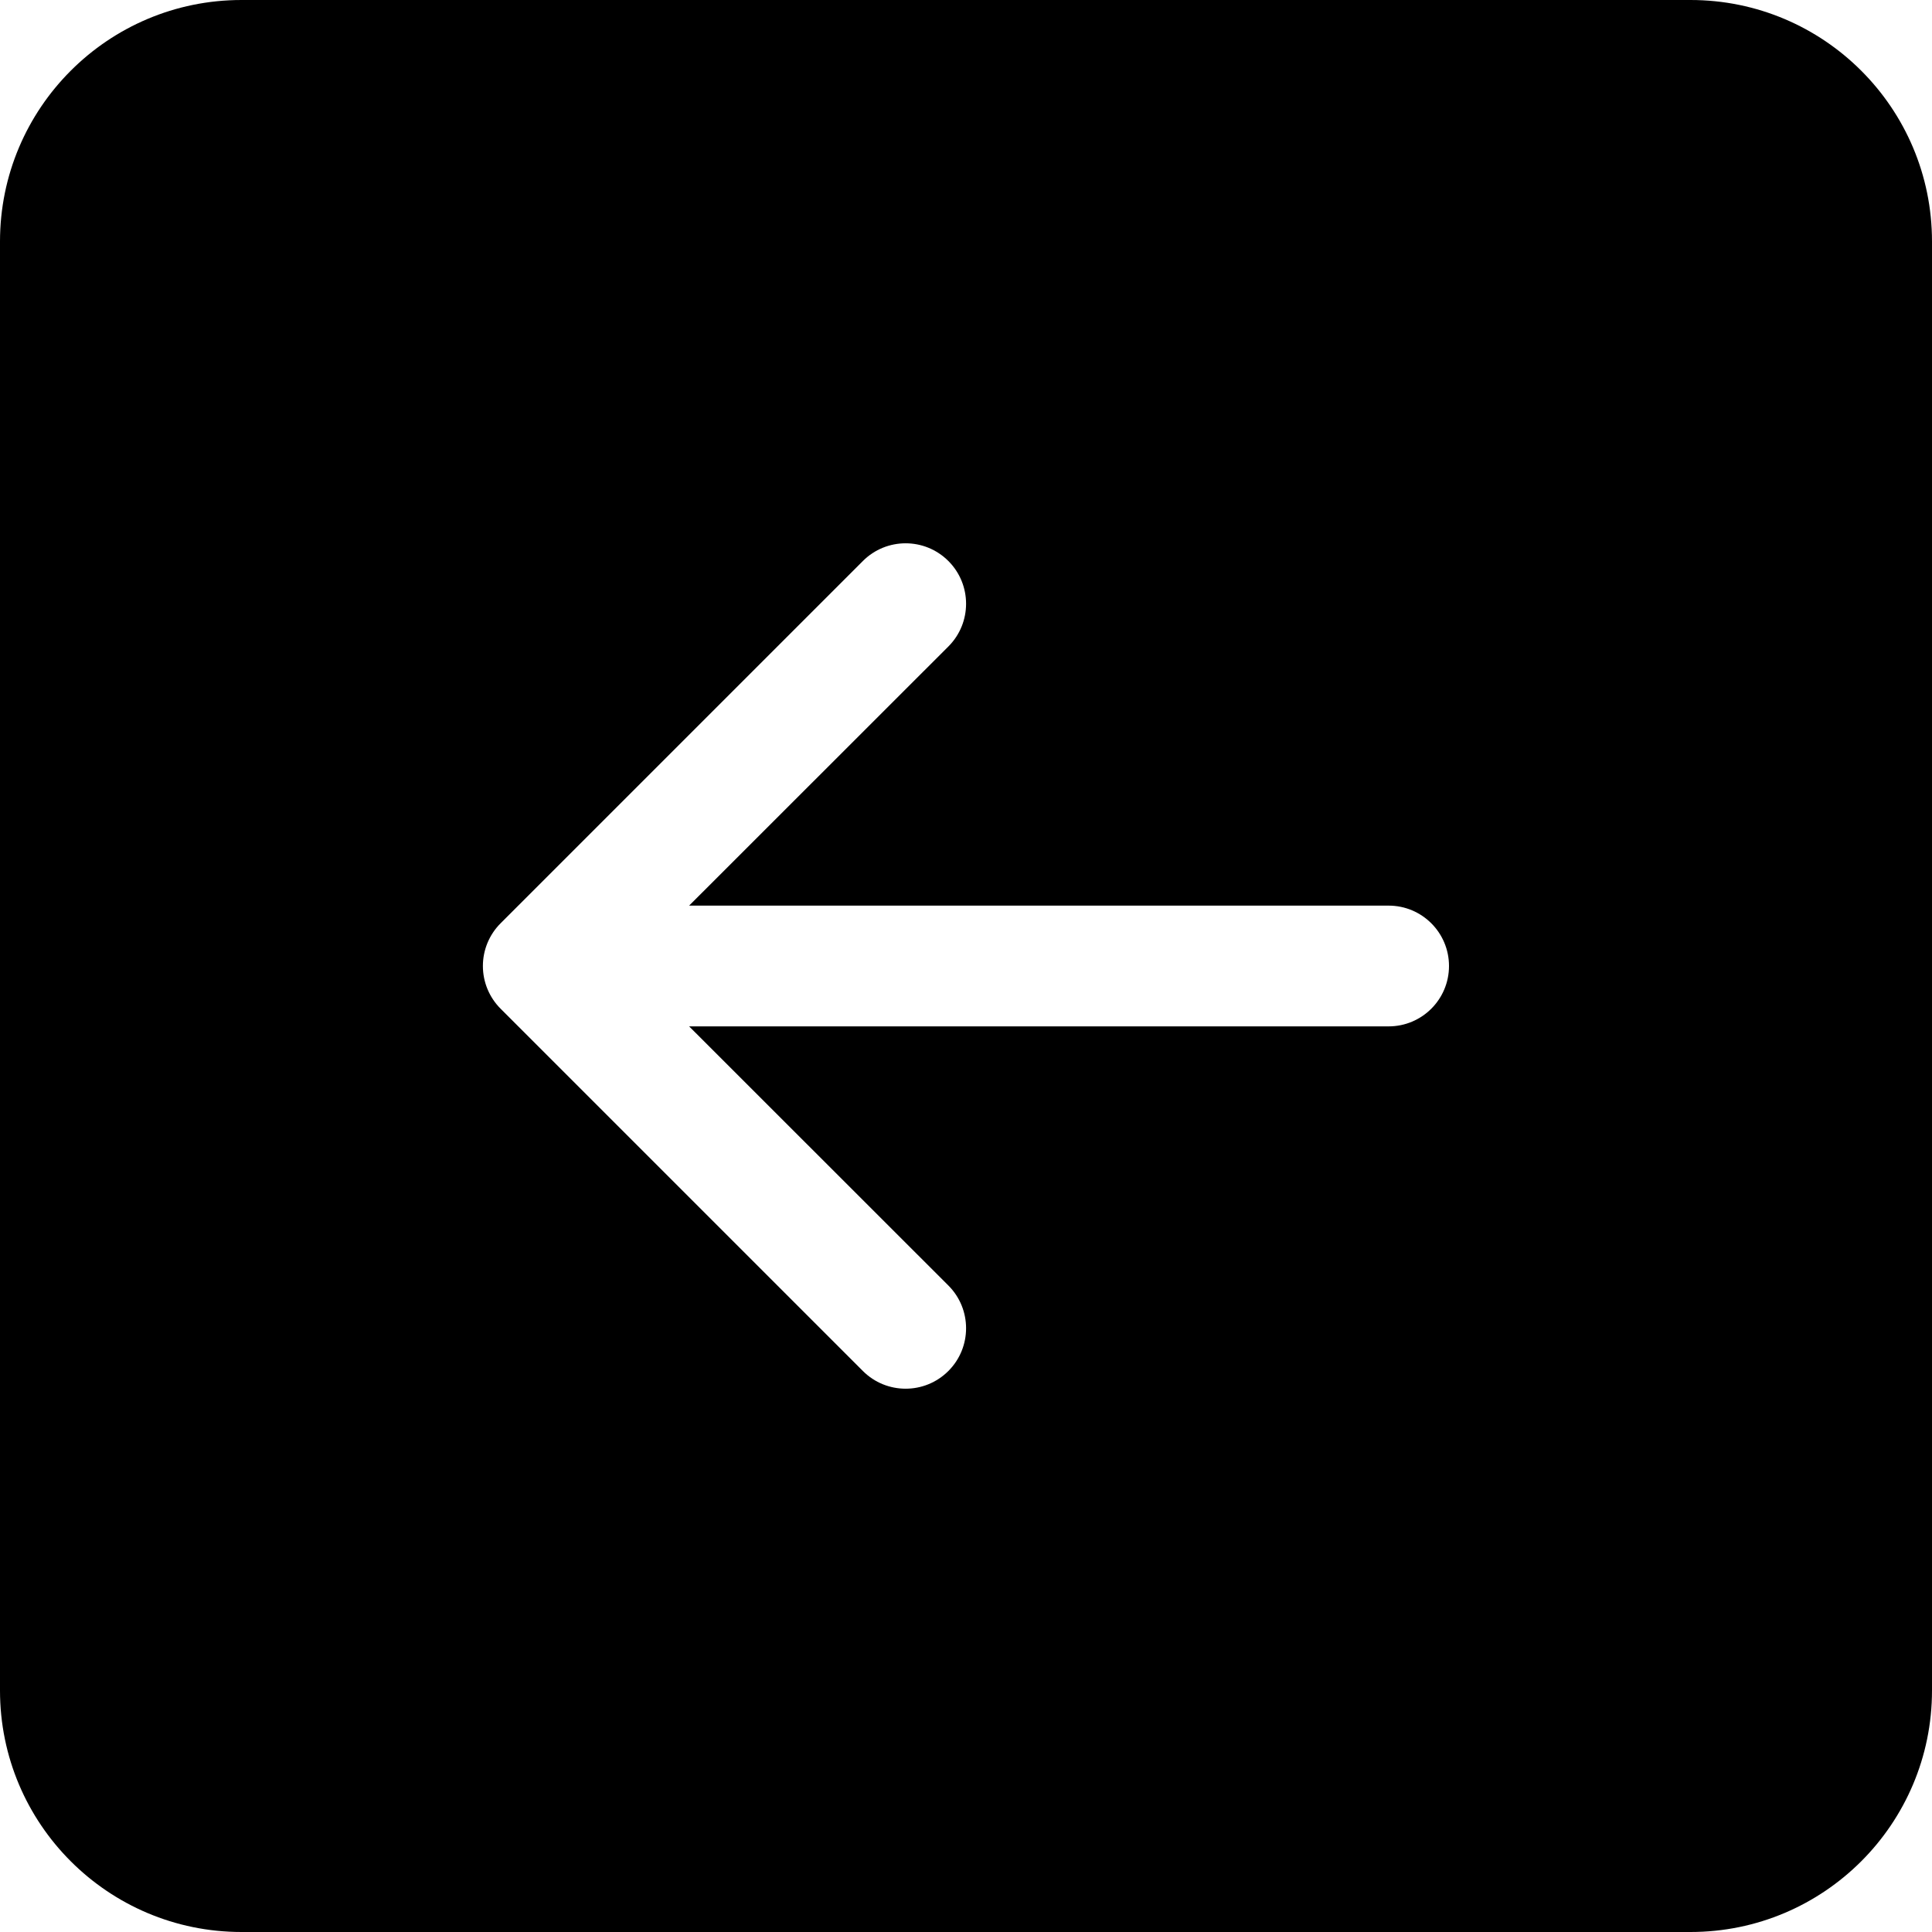
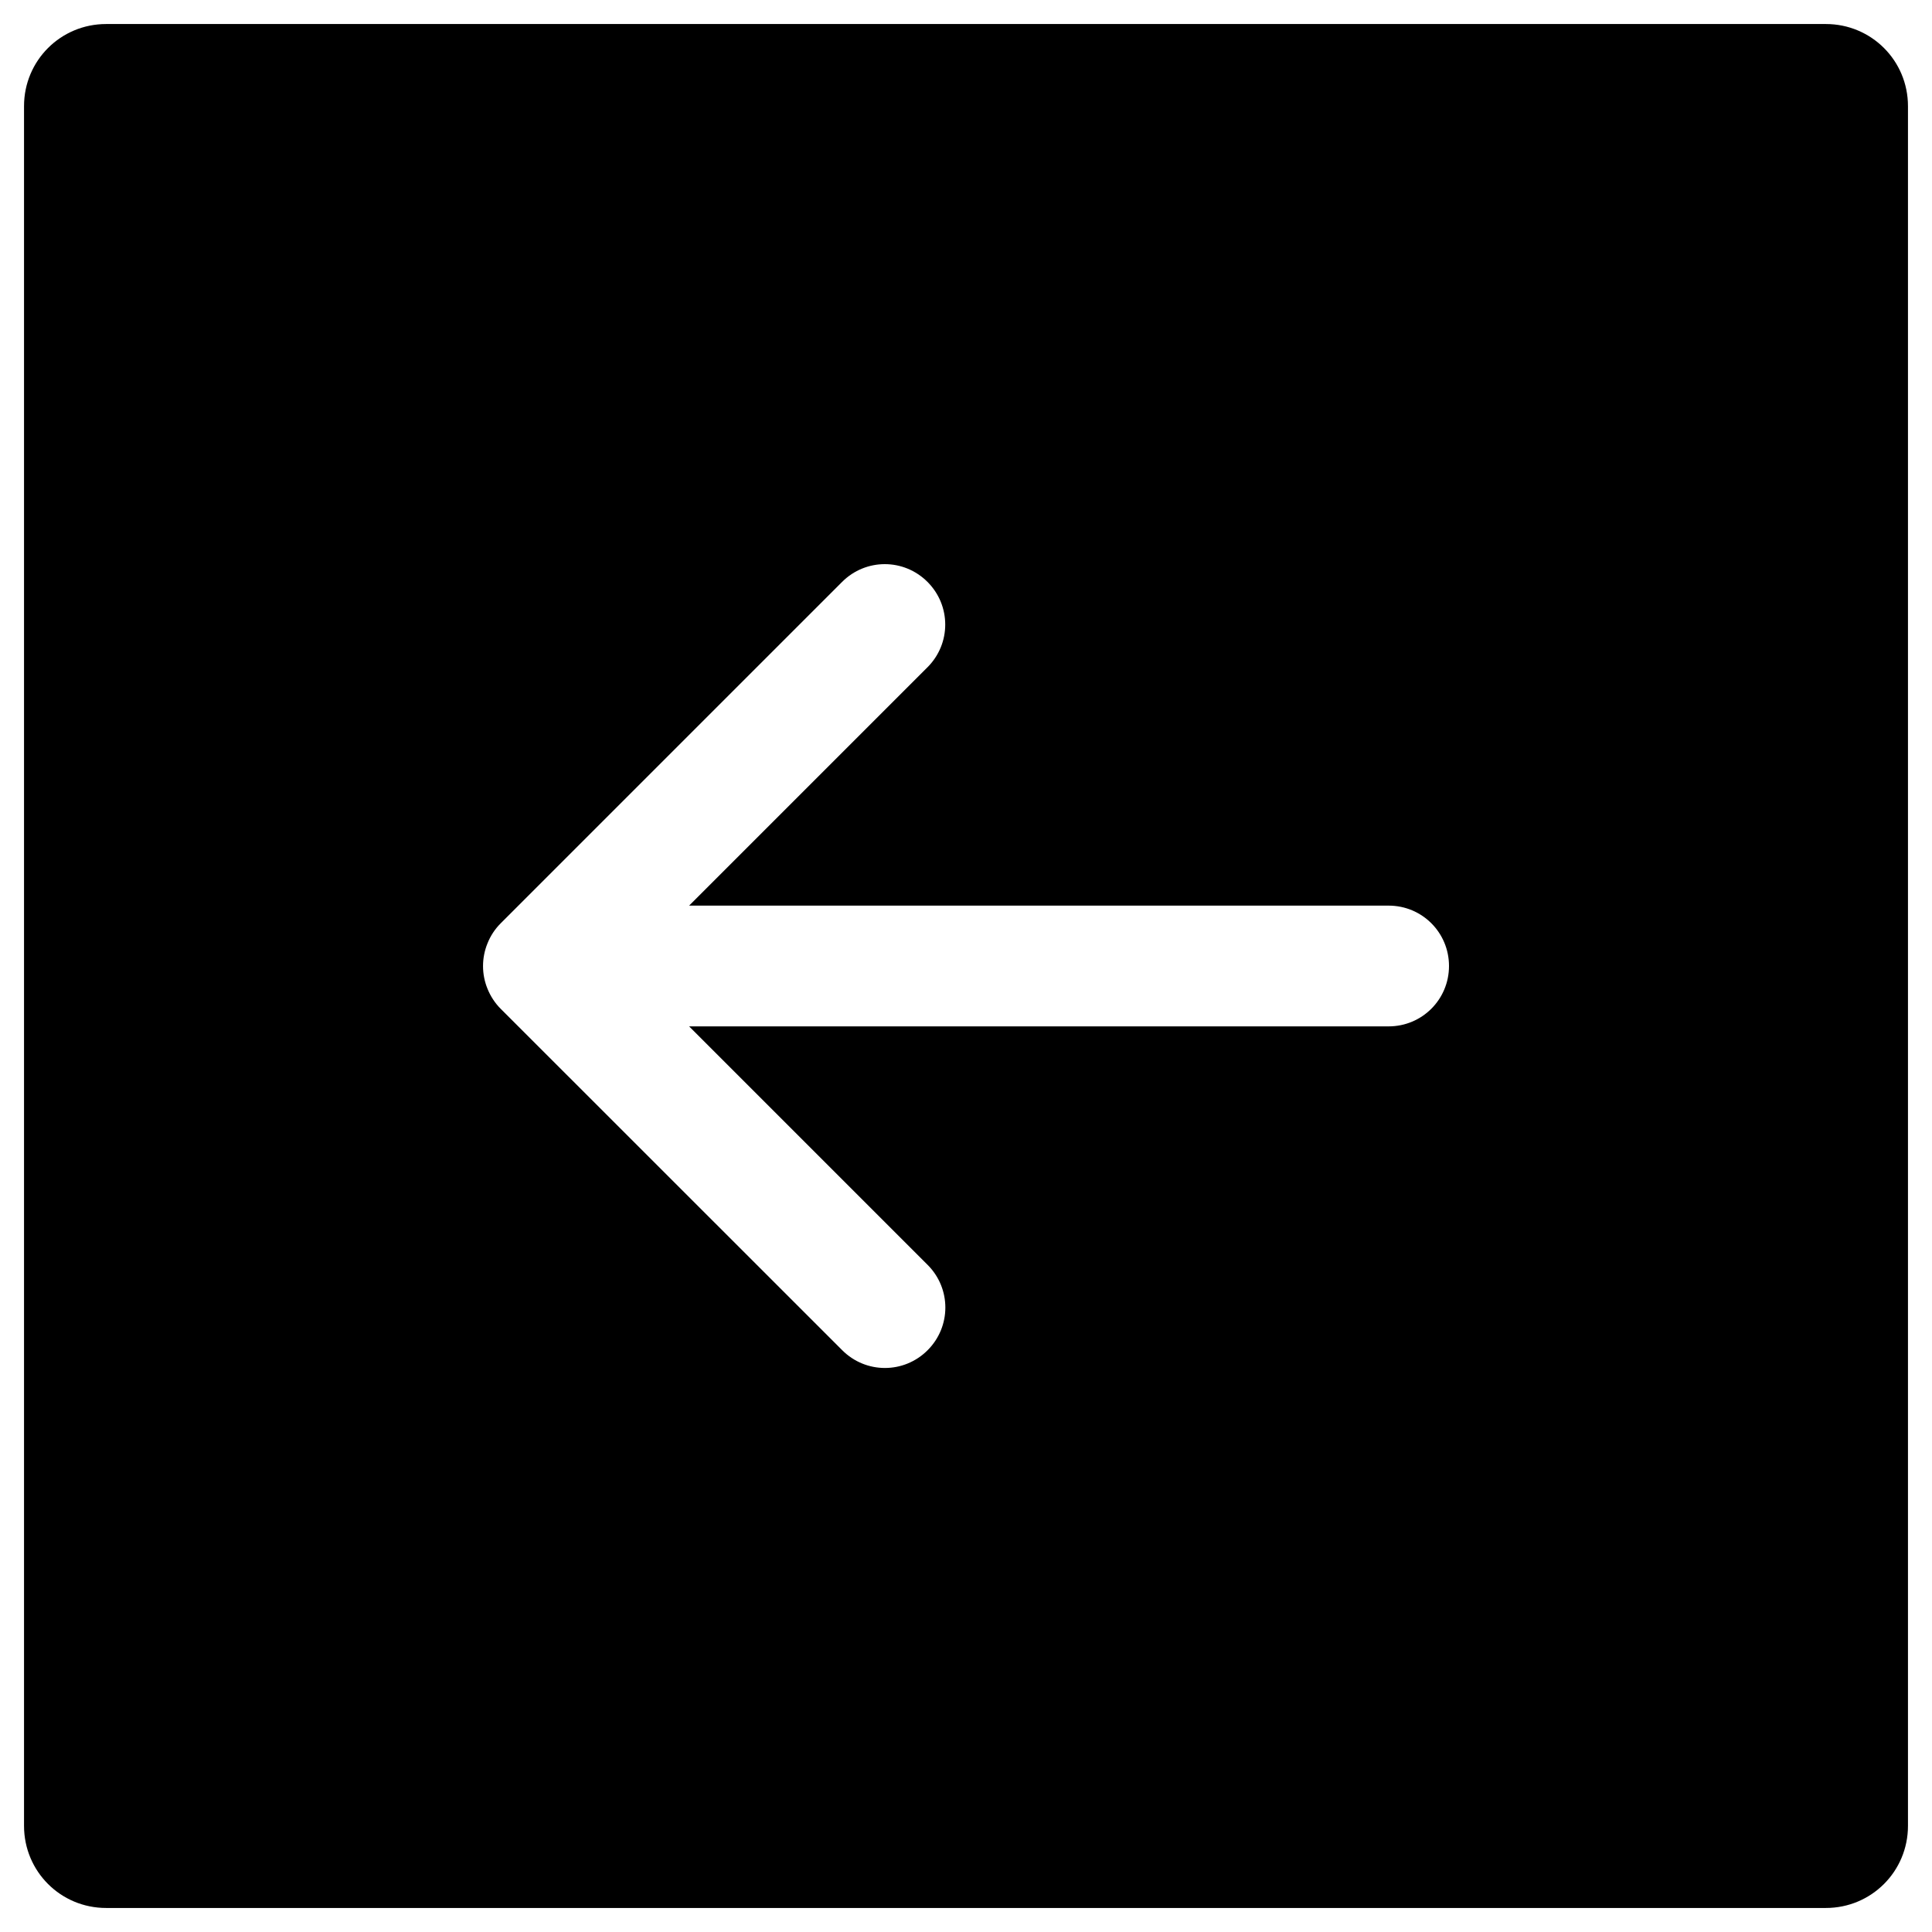
- <svg xmlns="http://www.w3.org/2000/svg" width="1em" height="1em" viewBox="0 0 16 16" class="bi bi-arrow-left-square-fill" fill="currentColor">
-   <path fill-rule="evenodd" d="M2 0a2 2 0 0 0-2 2v12a2 2 0 0 0 2 2h12a2 2 0 0 0 2-2V2a2 2 0 0 0-2-2H2zm9.5 8.5a.5.5 0 0 0 0-1H5.707l2.147-2.146a.5.5 0 1 0-.708-.708l-3 3a.5.5 0 0 0 0 .708l3 3a.5.5 0 0 0 .708-.708L5.707 8.5H11.5z" />
+ <svg xmlns="http://www.w3.org/2000/svg" width="1em" height="1em" viewBox="0 0 16 16" class="bi bi-arrow-right-square-fill" fill="currentColor" version="1.1" id="svg4">
+   <defs id="defs8" />
+   <path id="path1011" style="fill:#000000;fill-opacity:1;stroke-width:4.479;stroke-linecap:round" d="m 15.801,0.879 c 0,-0.377 -0.303,-0.68 -0.68,-0.68 H 0.879 c -0.377,0 -0.68,0.303 -0.68,0.68 V 15.121 c 0,0.377 0.303,0.68 0.68,0.68 H 15.121 c 0.377,0 0.68,-0.303 0.68,-0.68 z M 12,8 c 0,0.277 -0.223,0.5 -0.5,0.5 H 5.707 l 1.975,1.975 c 0.196,0.196 0.196,0.511 0,0.707 -0.196,0.196 -0.511,0.196 -0.707,0 L 4.146,8.354 C 4.099,8.307 4.062,8.25 4.037,8.188 c -0.049,-0.12 -0.049,-0.255 0,-0.375 0.025,-0.063 0.062,-0.119 0.109,-0.166 l 2.828,-2.828 c 0.196,-0.196 0.511,-0.196 0.707,0 0.196,0.196 0.196,0.511 0,0.707 L 5.707,7.5 H 11.5 C 11.777,7.5 12,7.723 12,8 Z" />
</svg>
